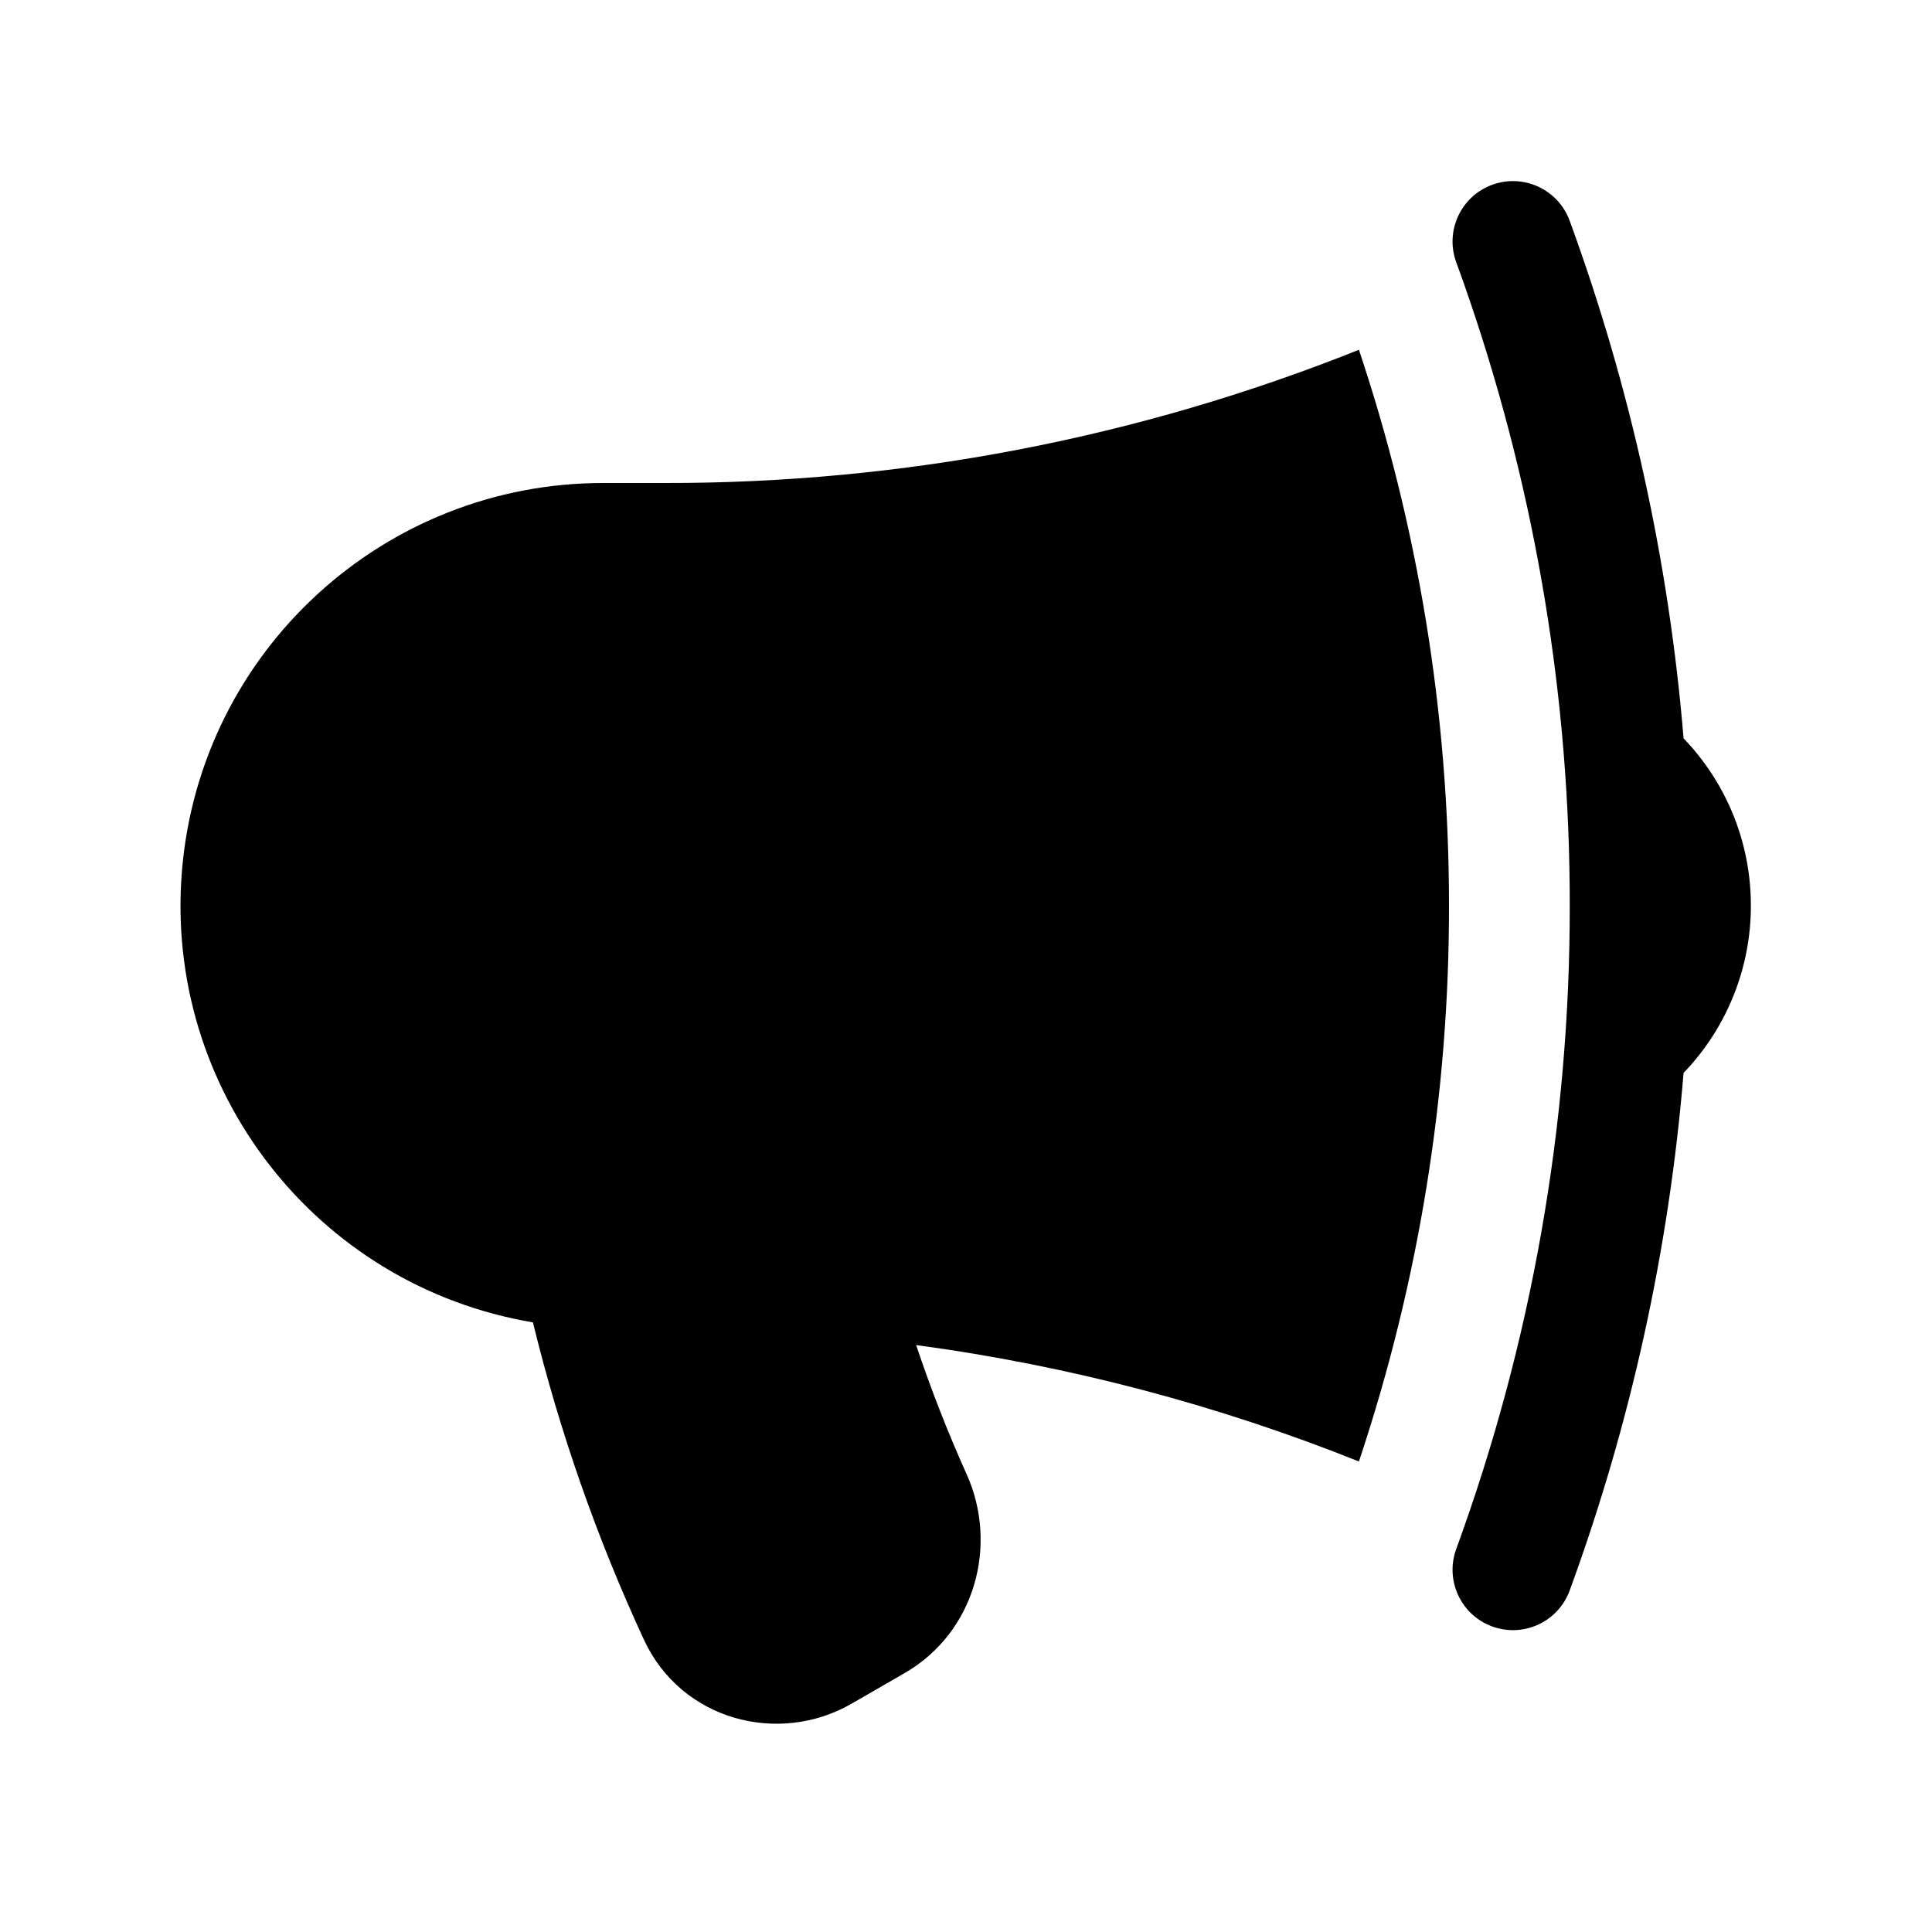
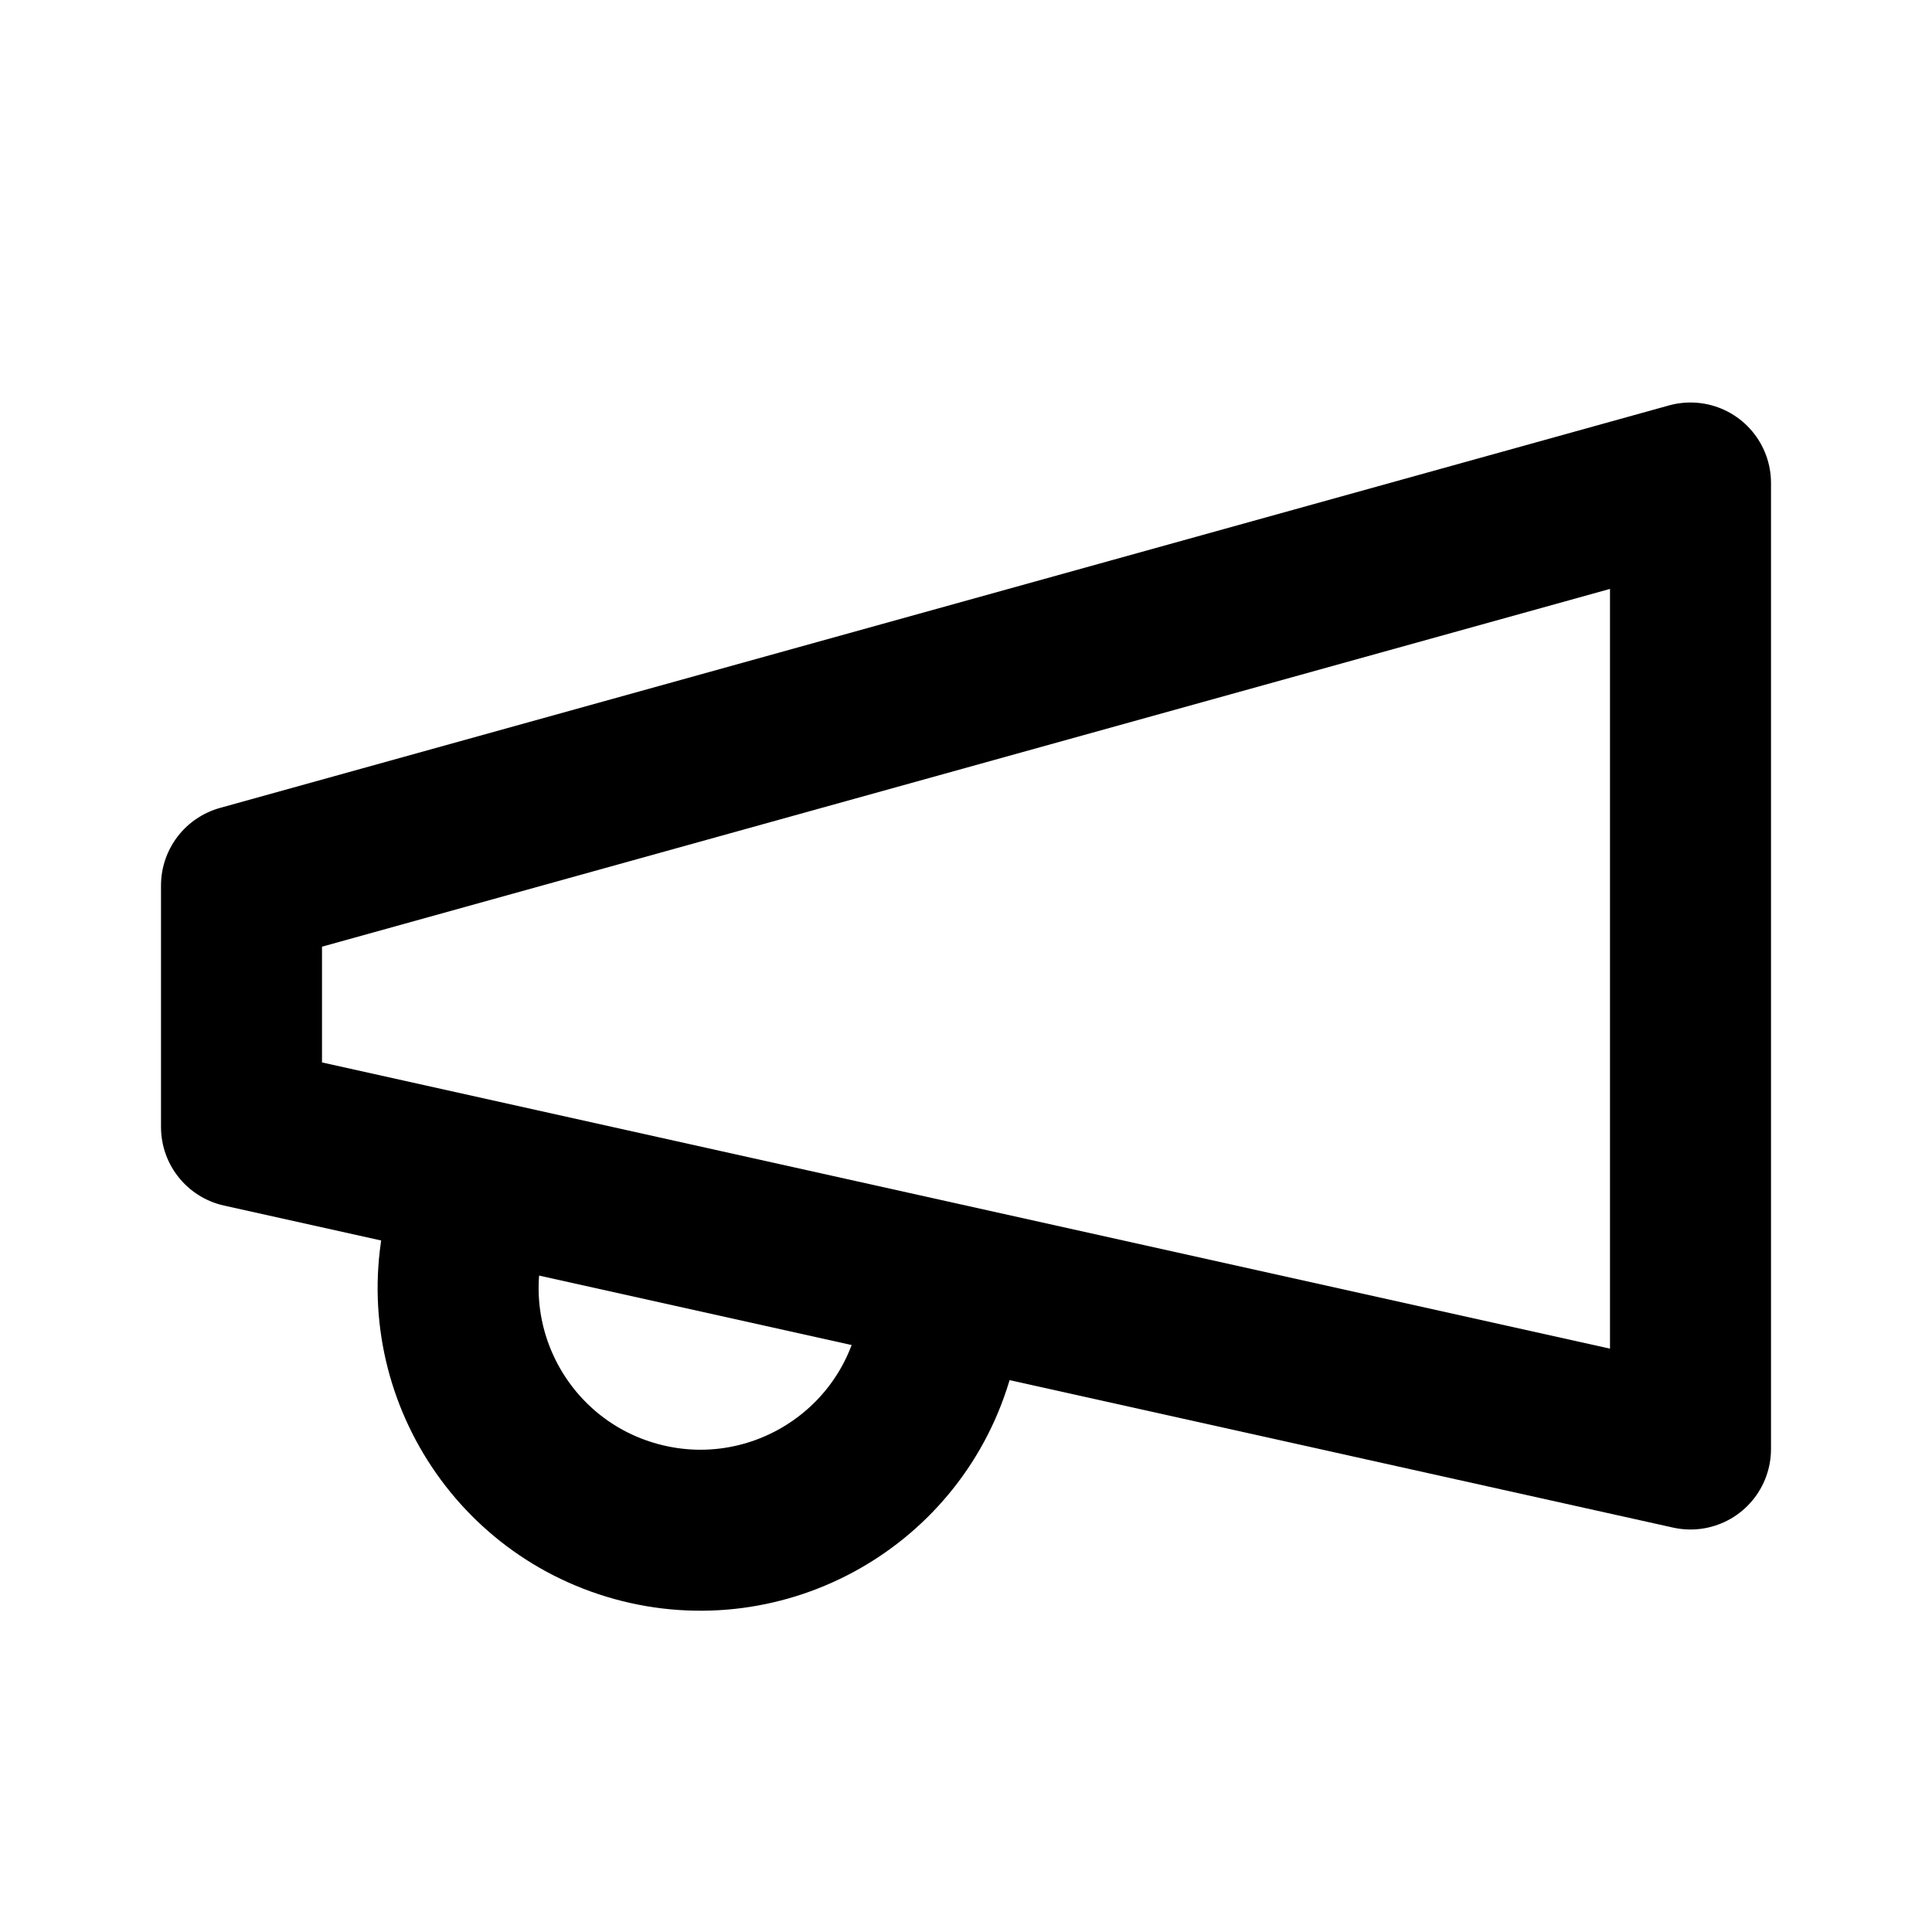
- <svg xmlns="http://www.w3.org/2000/svg" data-slot="icon" fill="currentColor" viewBox="0 0 24 24" aria-hidden="true">
-   <path d="M16.881 4.345A23.112 23.112 0 0 1 8.25 6H7.5a5.25 5.25 0 0 0-.88 10.427 21.593 21.593 0 0 0 1.378 3.94c.464 1.004 1.674 1.32 2.582.796l.657-.379c.88-.508 1.165-1.593.772-2.468a17.116 17.116 0 0 1-.628-1.607c1.918.258 3.76.75 5.5 1.446A21.727 21.727 0 0 0 18 11.25c0-2.414-.393-4.735-1.119-6.905ZM18.26 3.74a23.22 23.22 0 0 1 1.24 7.51 23.22 23.22 0 0 1-1.41 7.992.75.75 0 1 0 1.409.516 24.555 24.555 0 0 0 1.415-6.43 2.992 2.992 0 0 0 .836-2.078c0-.807-.319-1.54-.836-2.078a24.65 24.65 0 0 0-1.415-6.43.75.75 0 1 0-1.409.516c.059.16.116.321.17.483Z" />
+ <svg xmlns="http://www.w3.org/2000/svg" width="24" height="24" viewBox="0 0 24 24" fill="none" stroke="currentColor" stroke-width="2" stroke-linecap="round" stroke-linejoin="round" class="lucide lucide-megaphone">
+   <path d="m3 11 18-5v12L3 14v-3z" />
+   <path d="M11.6 16.8a3 3 0 1 1-5.8-1.6" />
</svg>
